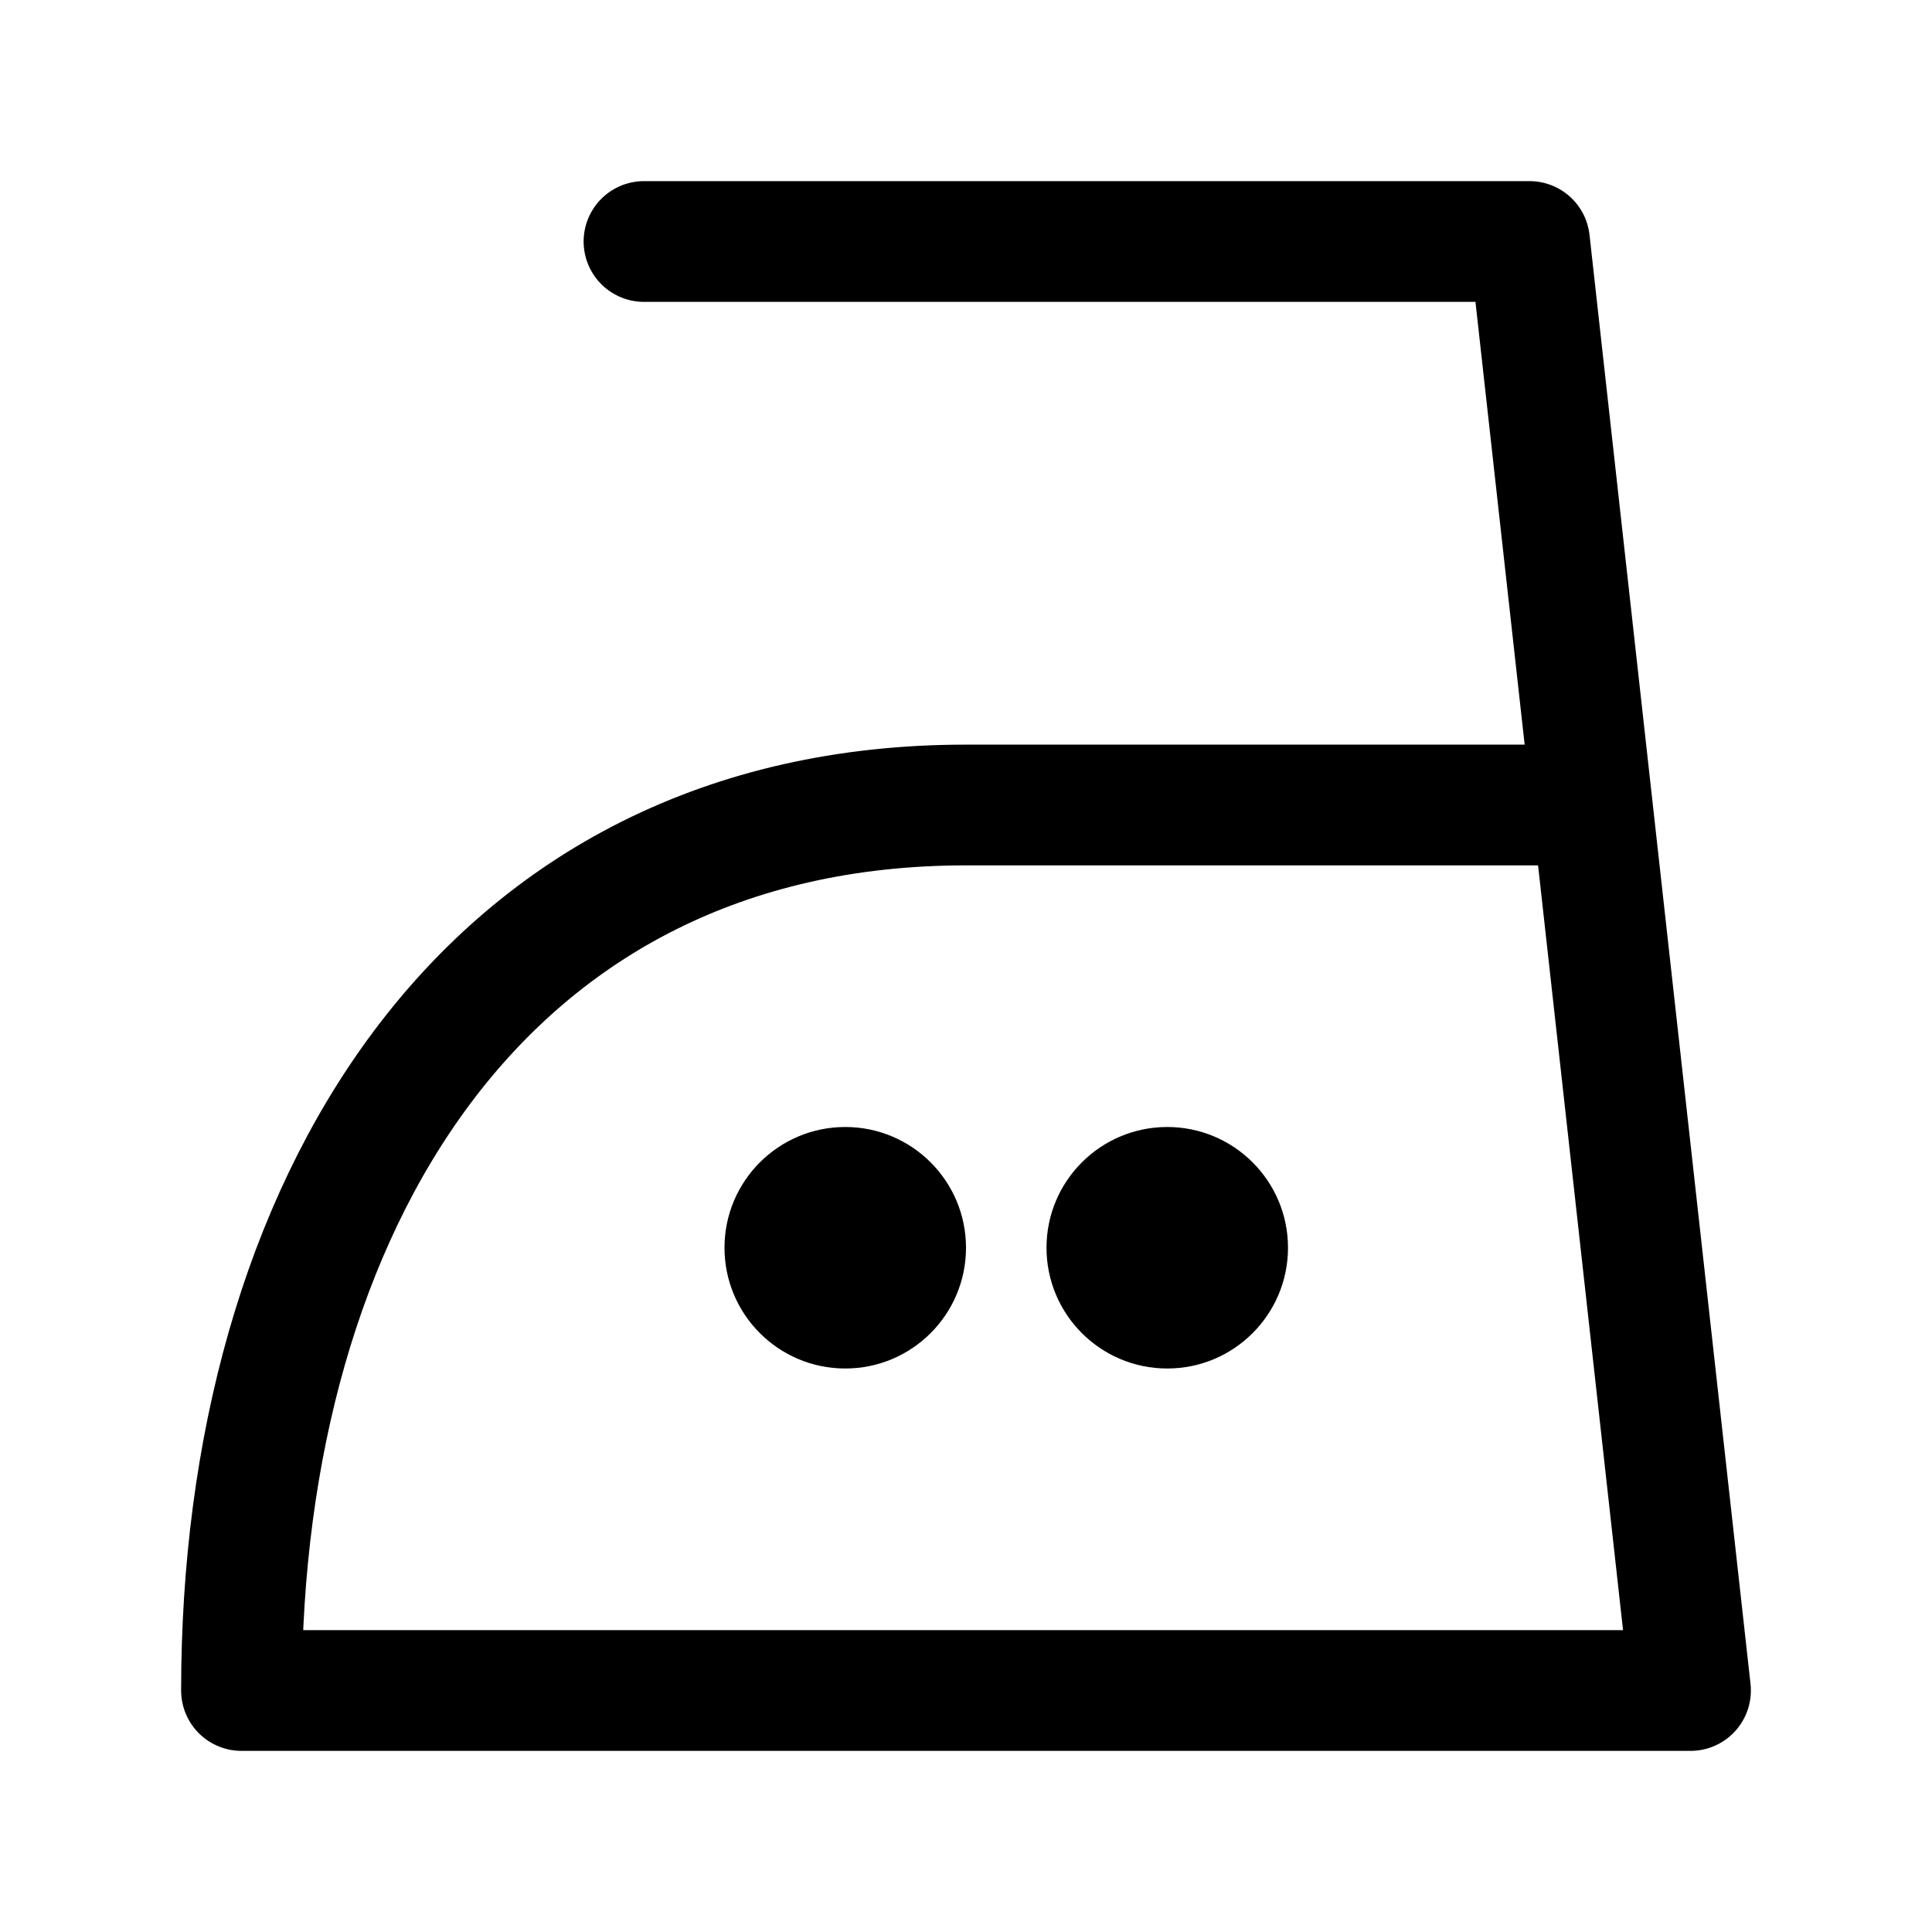
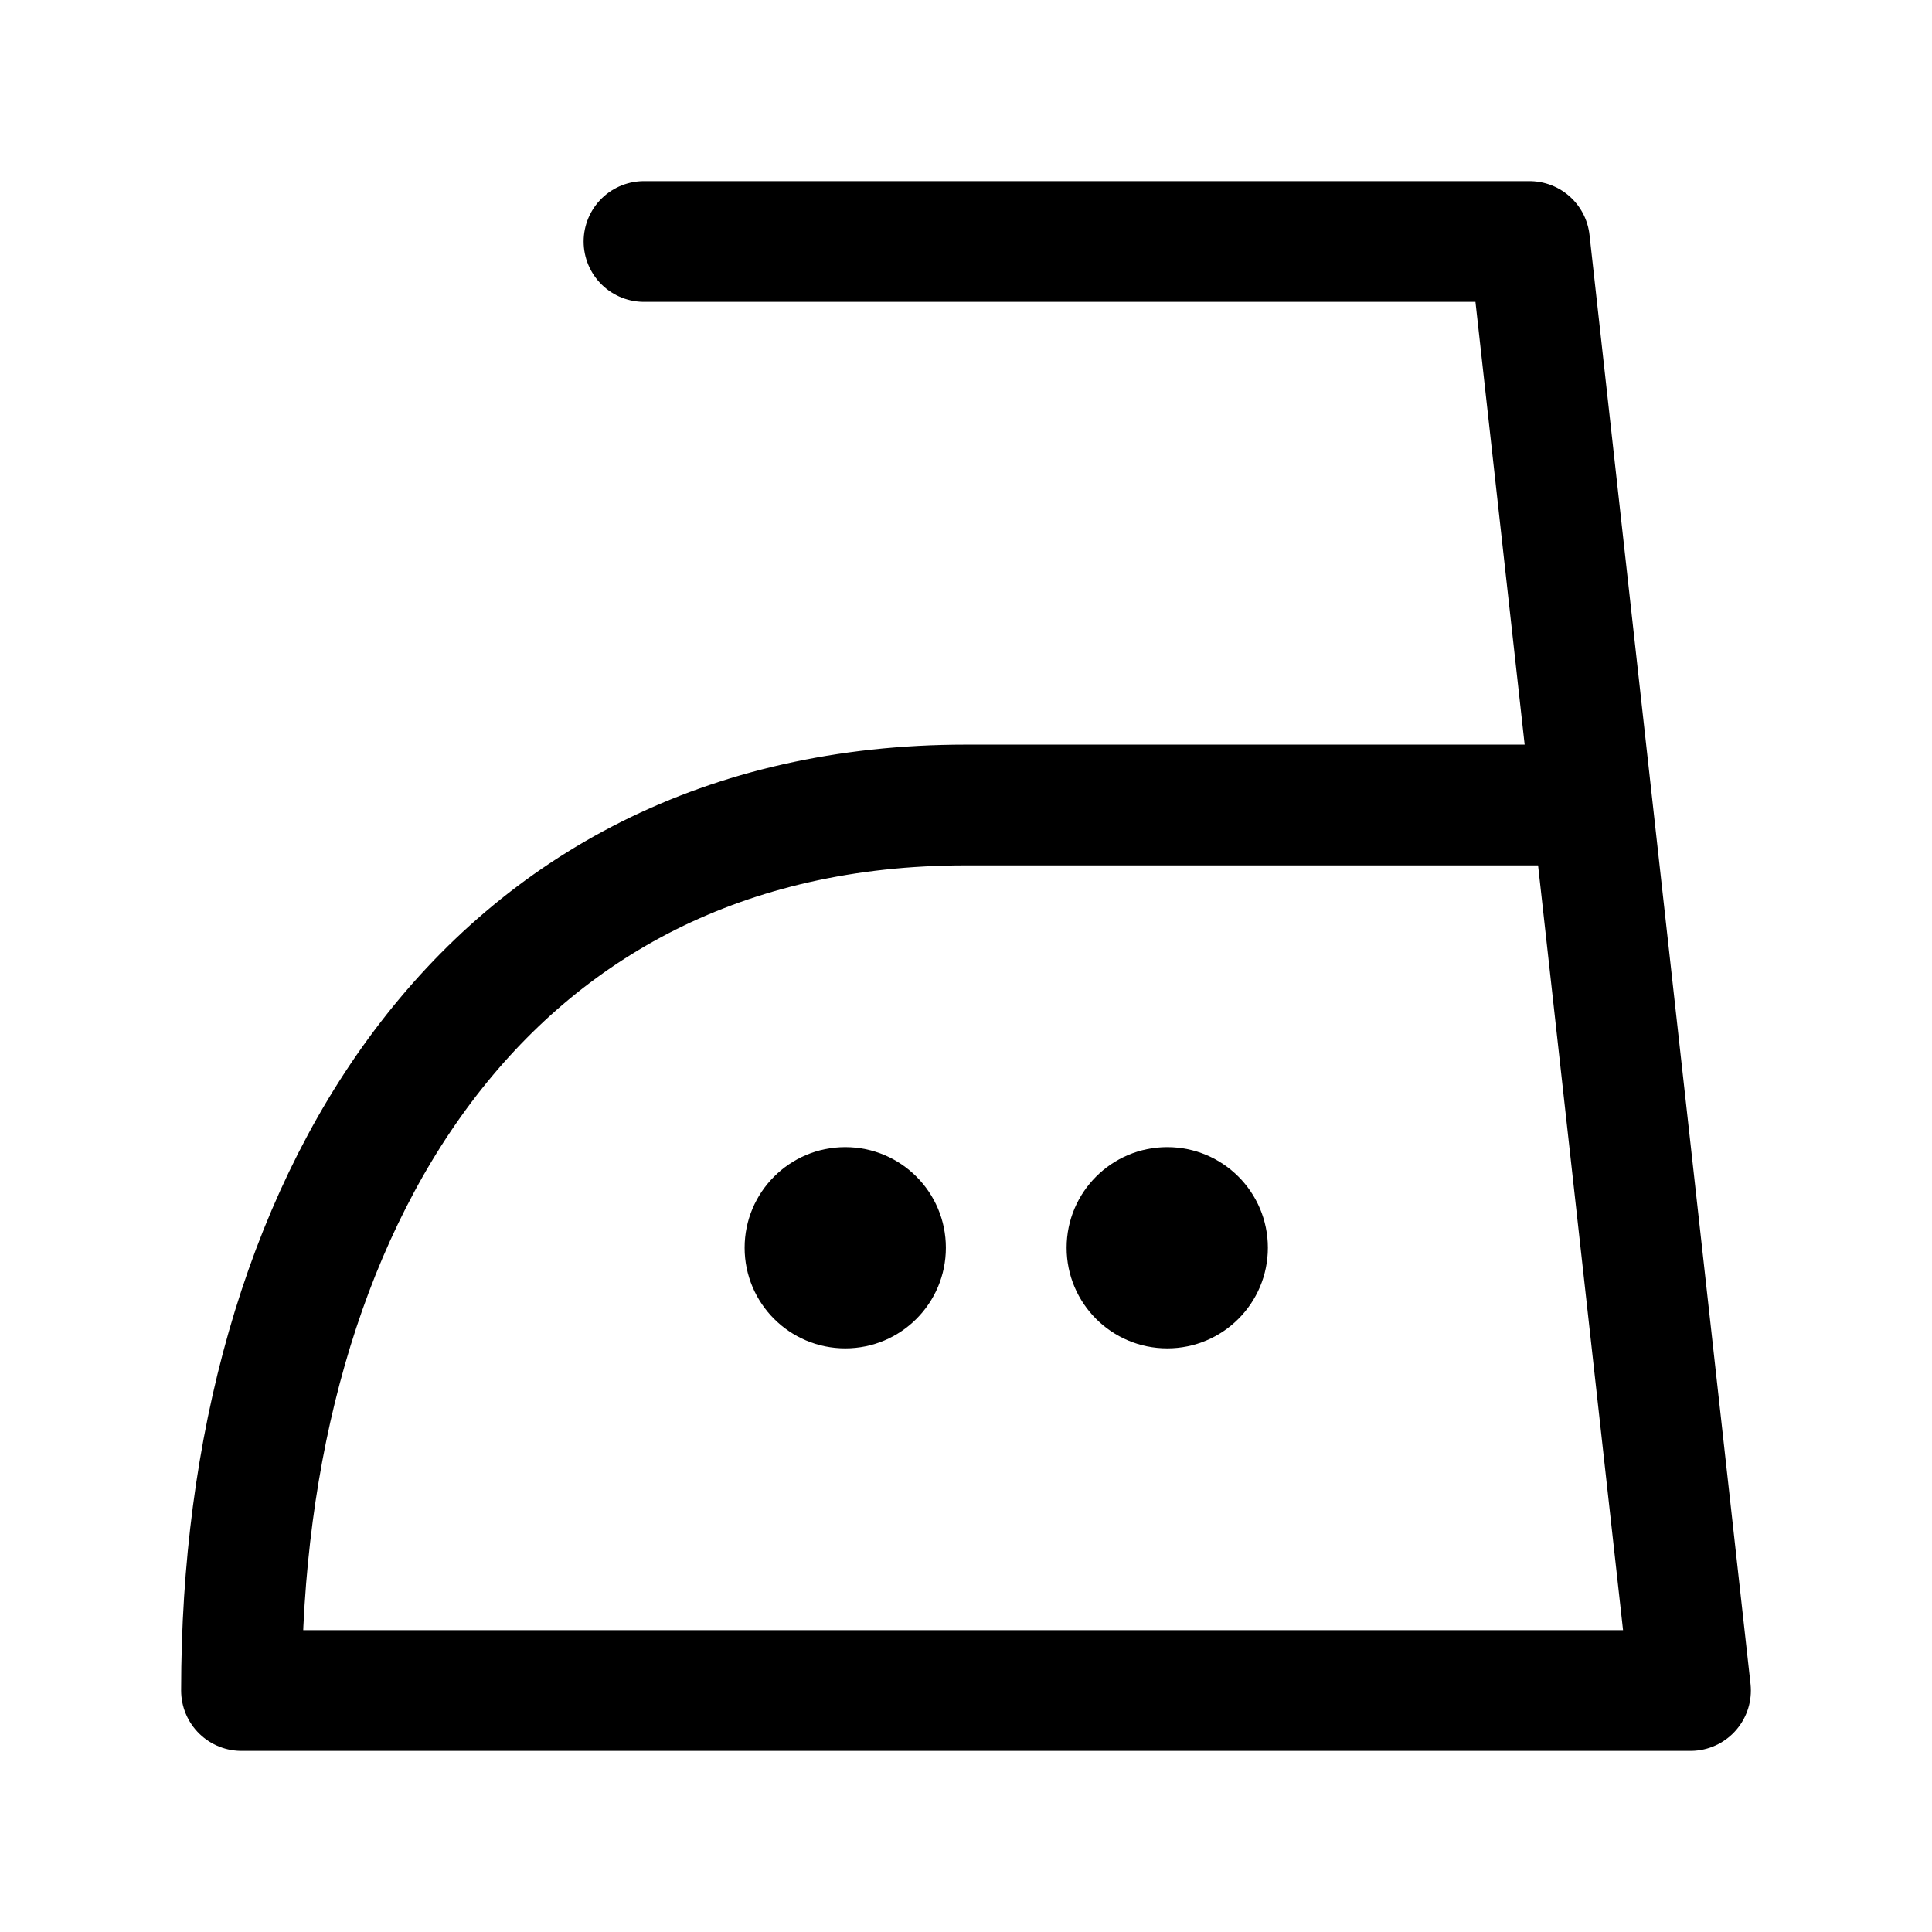
<svg xmlns="http://www.w3.org/2000/svg" width="24" height="24" viewBox="0 0 24 24" fill="none" stroke="currentColor" stroke-width="1.5" stroke-linecap="round" stroke-linejoin="round">
  <path d="M 19.778 10 H 12 C 6 10 3 15 3 21 H 21 L 19 3 H 8" />
-   <circle cx="14.5" cy="15.5" r="1.5" fill="currentColor" stroke="none" />
-   <circle cx="10.5" cy="15.5" r="1.5" fill="currentColor" stroke="none" />
+   <circle cx="14.5" cy="15.5" r="1.25" fill="currentColor" stroke="none" />
+   <circle cx="10.5" cy="15.5" r="1.25" fill="currentColor" stroke="none" />
</svg>
